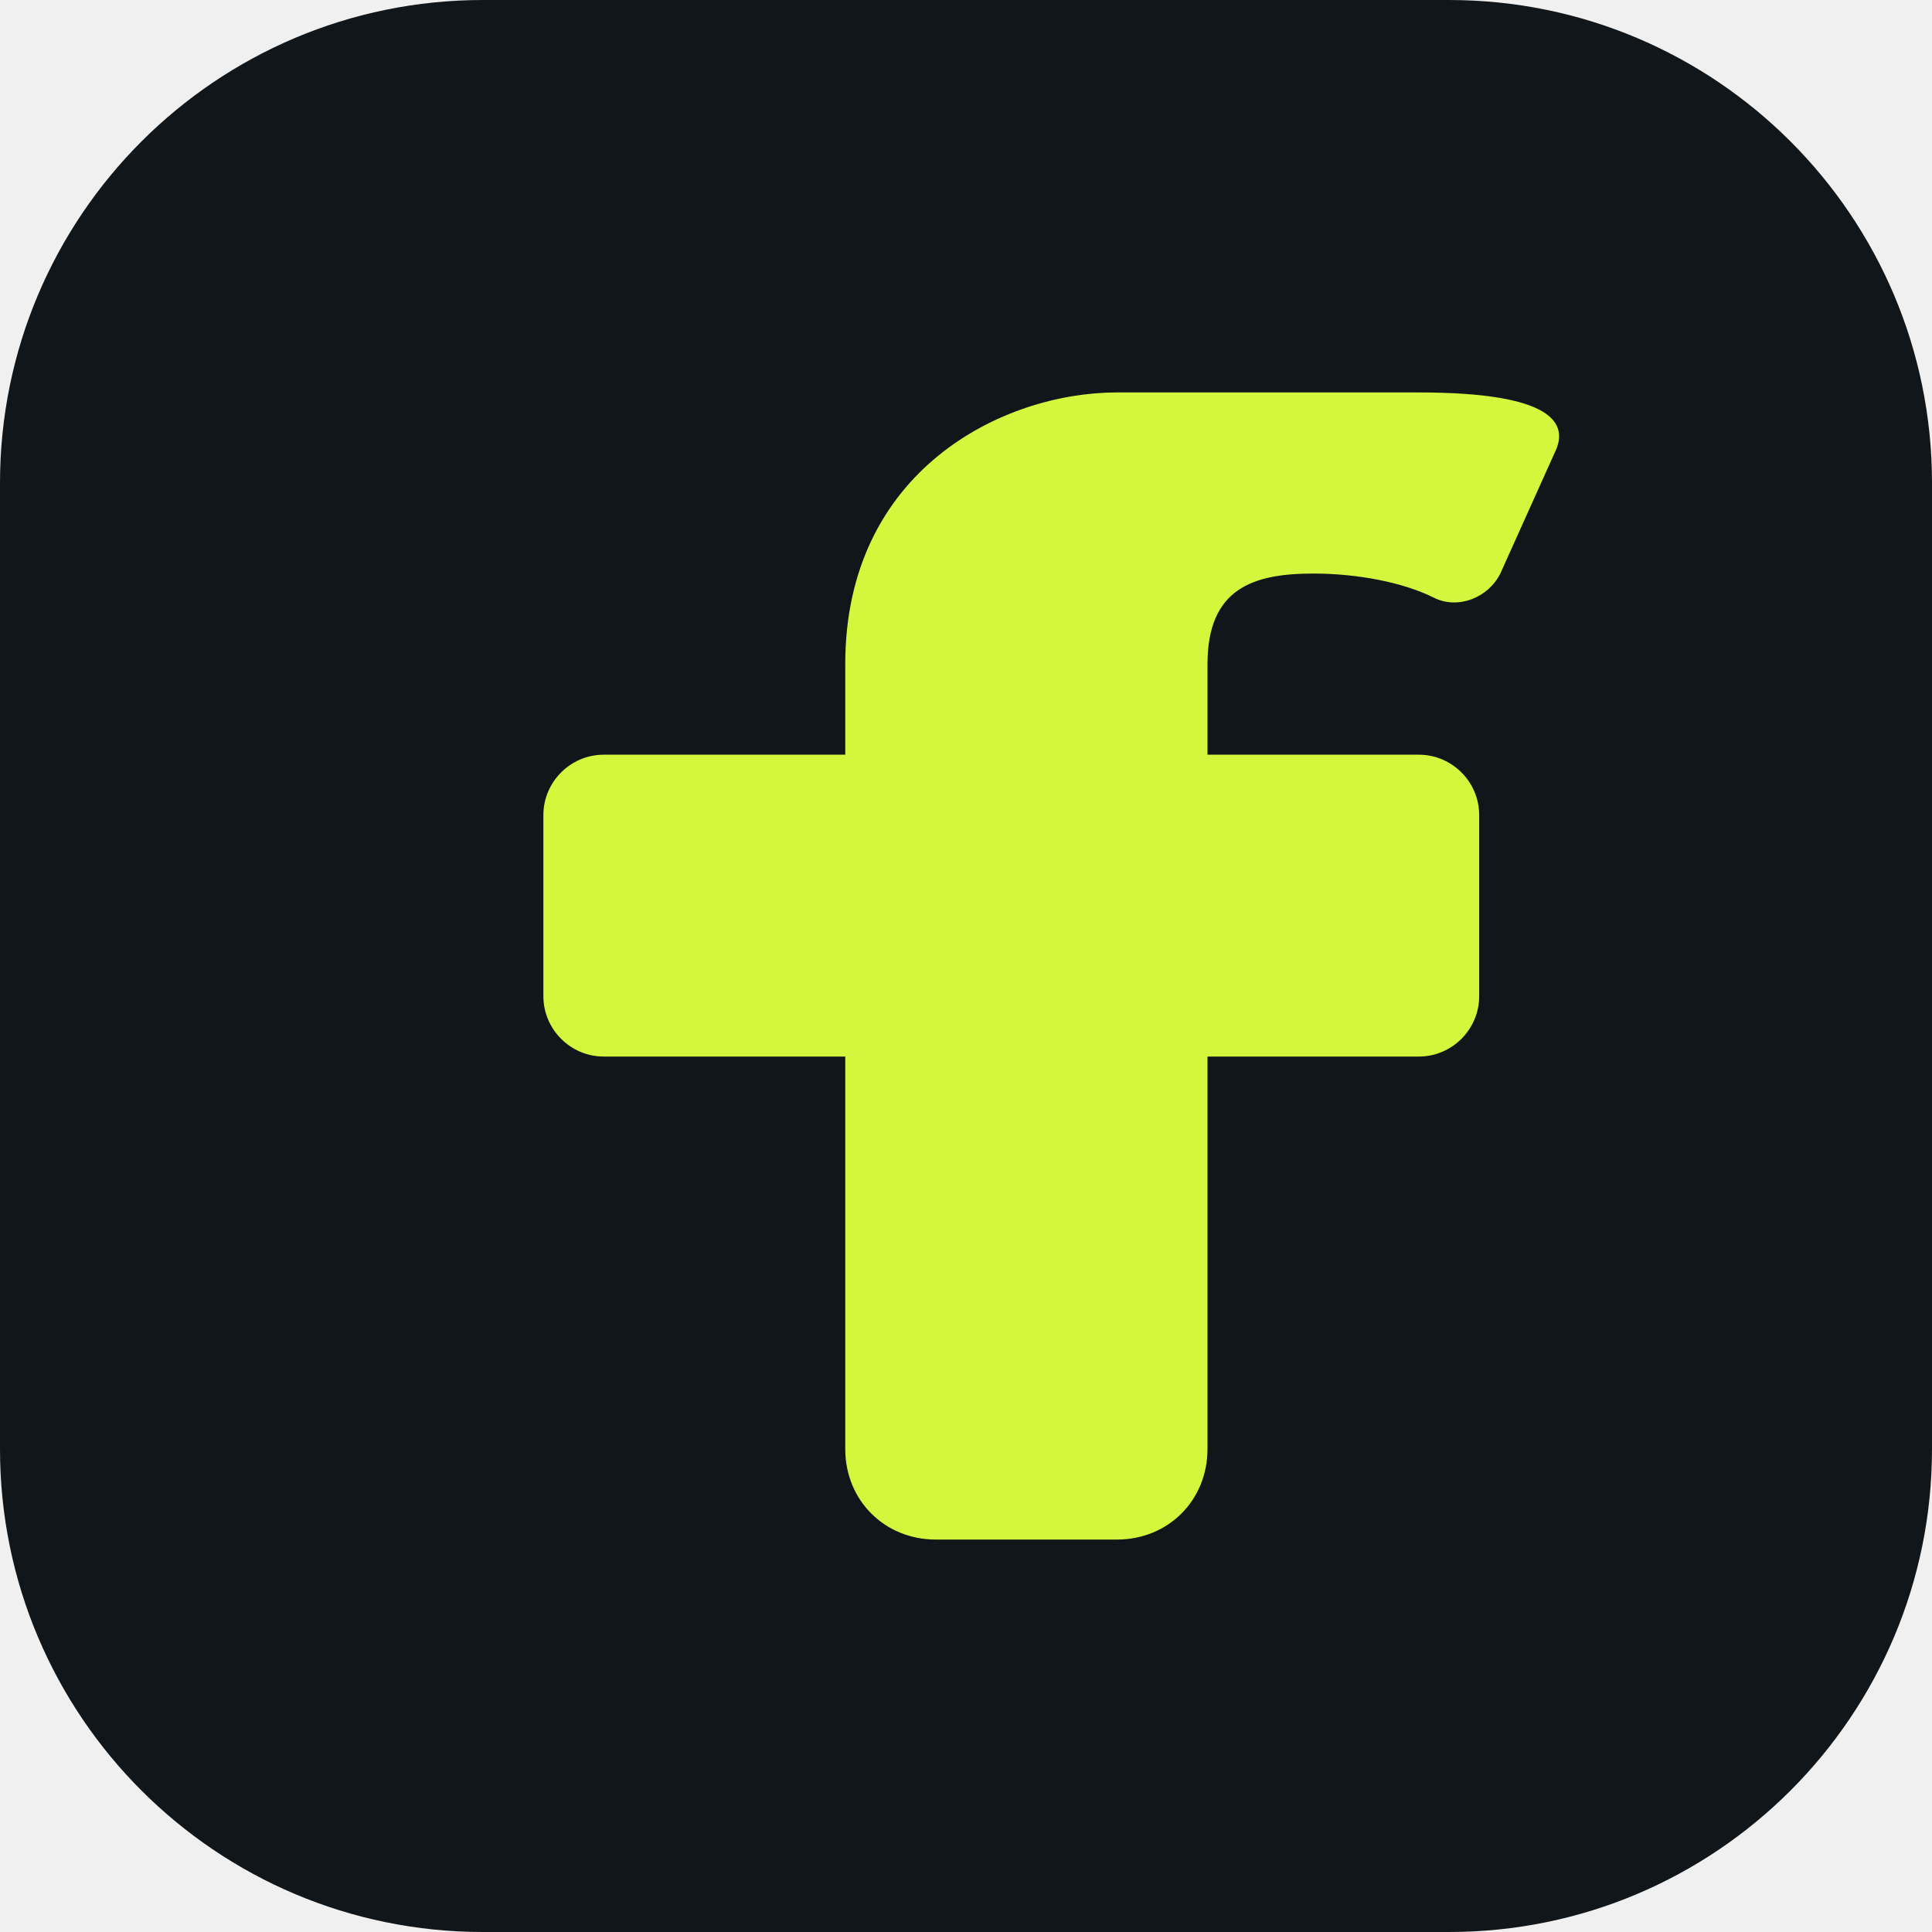
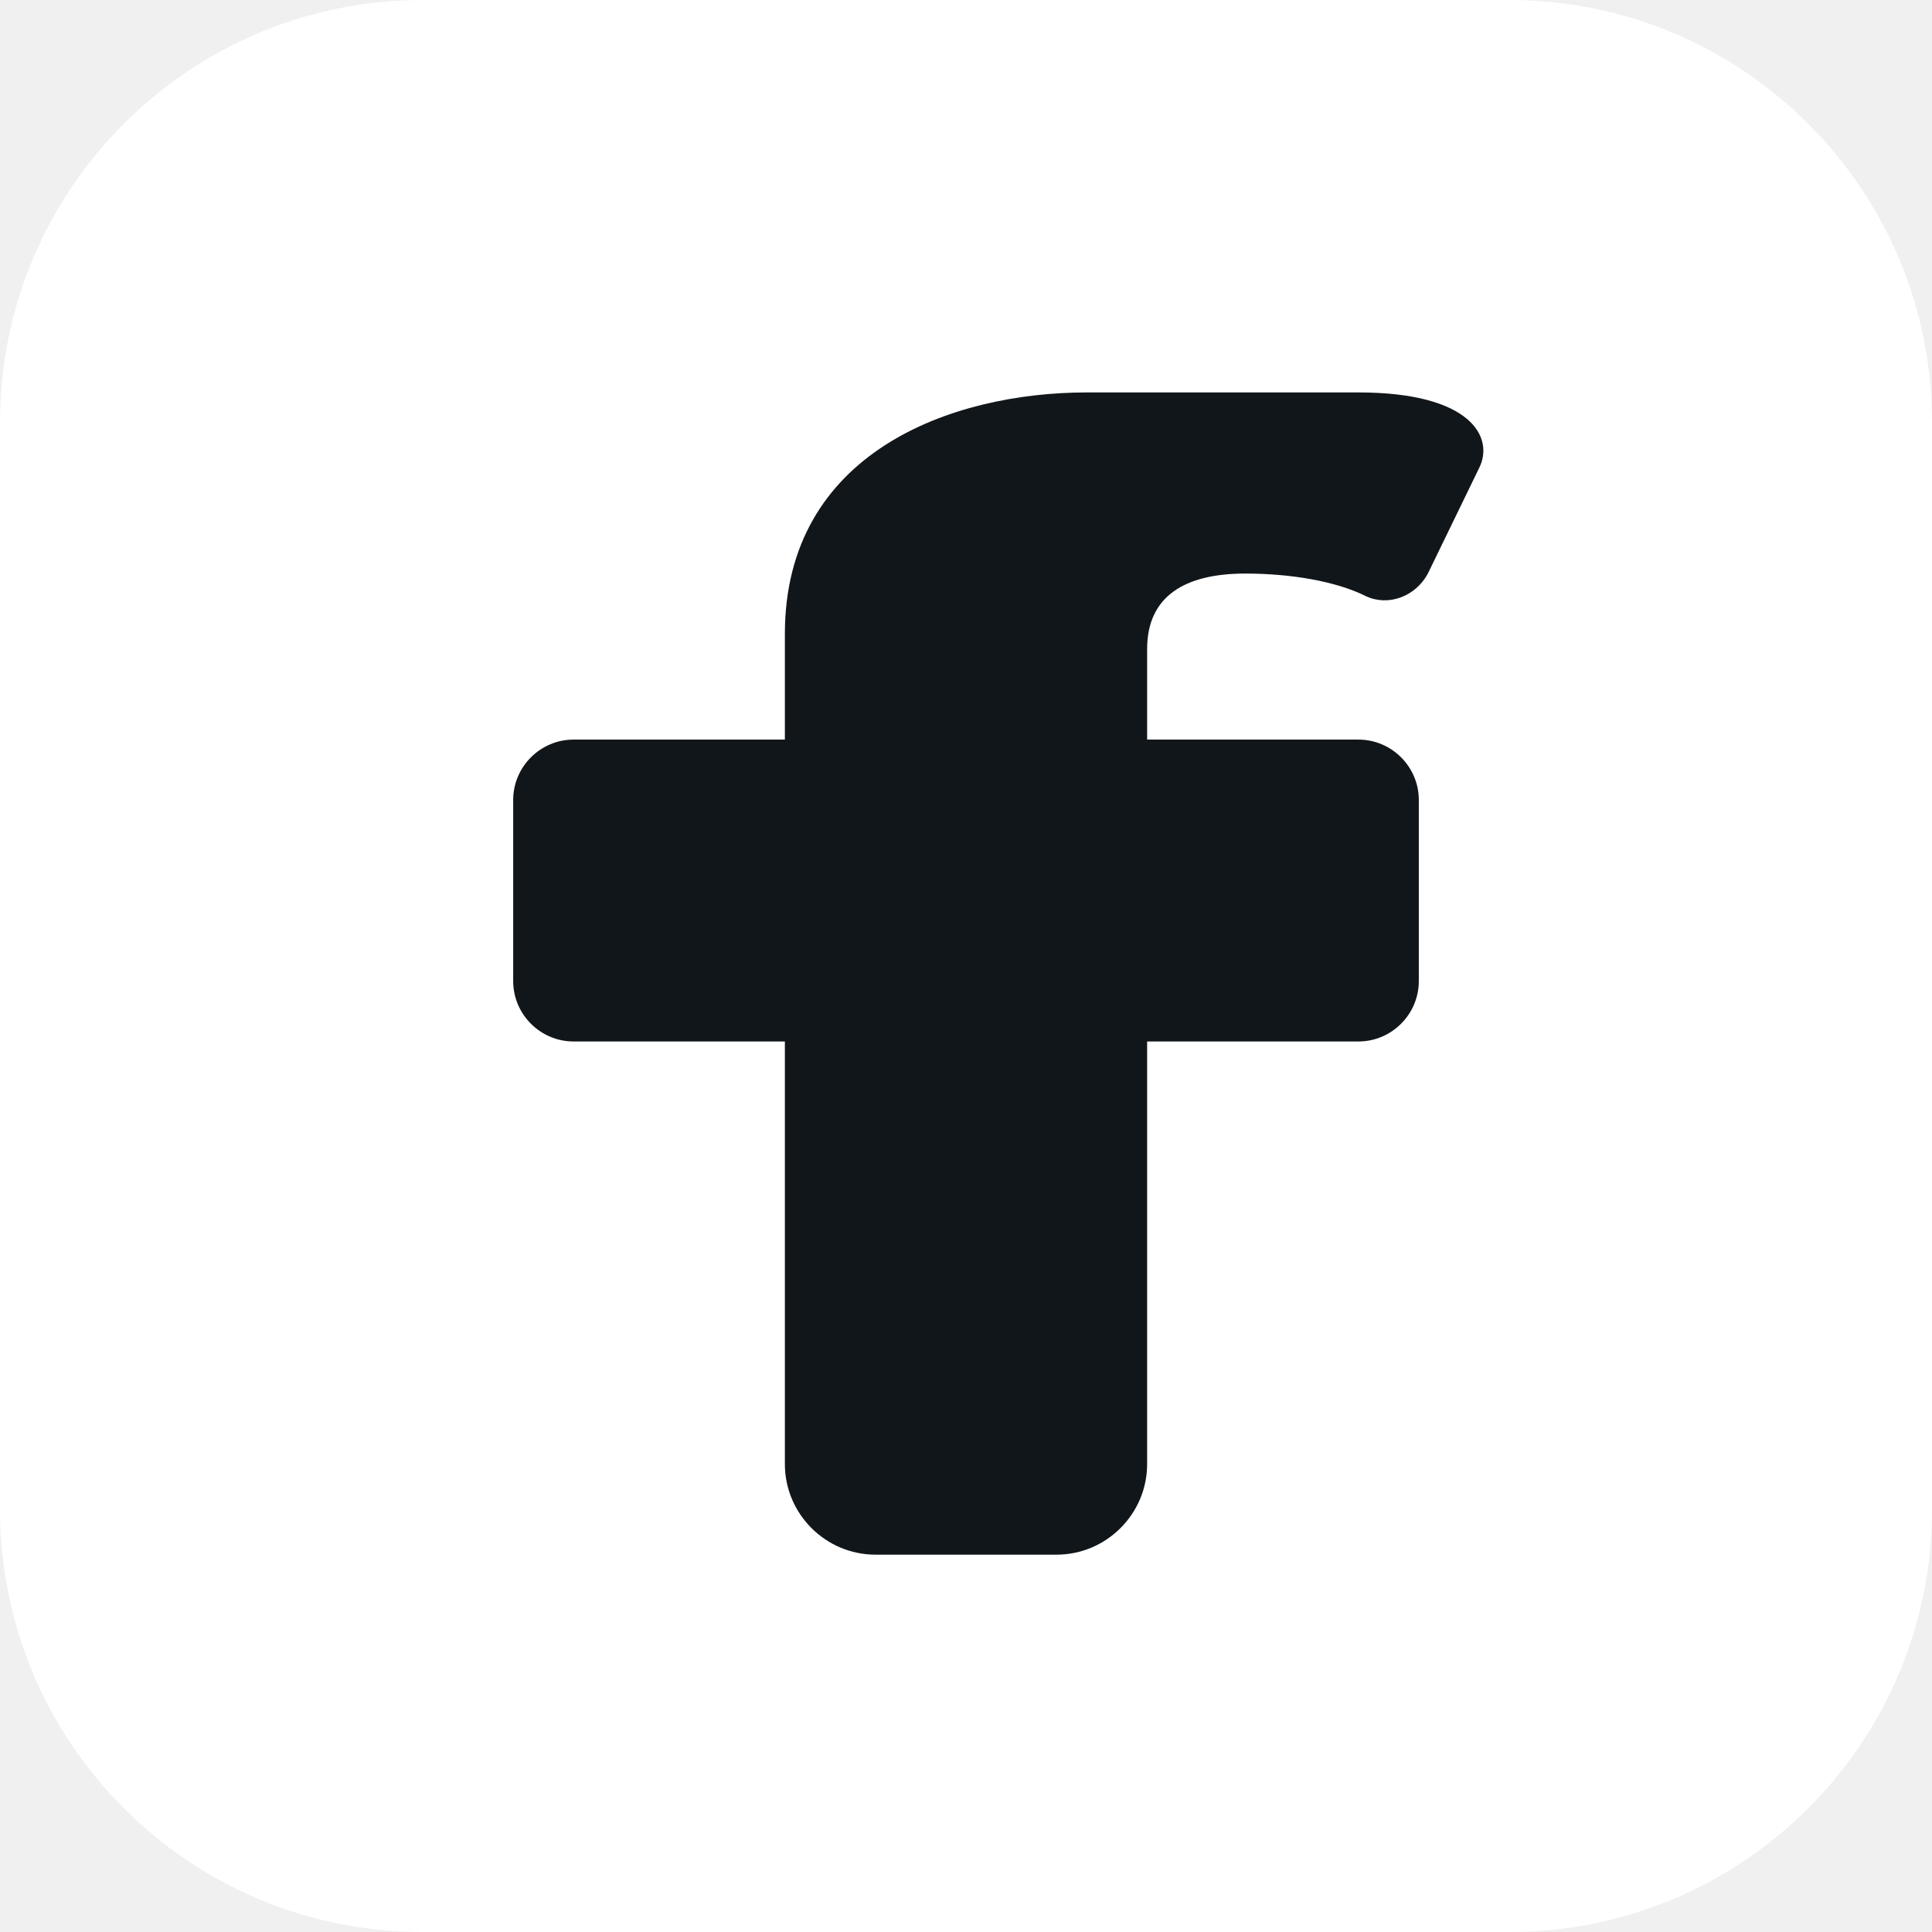
- <svg xmlns="http://www.w3.org/2000/svg" viewBox="0 0 64 64" width="64" height="64">
-   <rect width="64" height="64" rx="16" fill="#11161a" />
-   <path d="M 37 13 C 33.2 13 28 15.6 28 22 L 28 25 L 20 25 C 18.9 25 18 25.9 18 27 L 18 33 C 18 34.1 18.9 35 20 35 L 28 35 L 28 48 C 28 49.7 29.3 51 31 51 L 37 51 C 38.7 51 40 49.7 40 48 L 40 35 L 47 35 C 48.1 35 49 34.1 49 33 L 49 27 C 49 25.9 48.1 25 47 25 L 40 25 L 40 22 C 40 19.5 41.5 19 43.5 19 C 45 19 46.5 19.3 47.5 19.8 C 48.3 20.2 49.3 19.8 49.7 19 L 51.5 15 C 52 14 51.4 13 47 13 Z" fill="#d4f63c" />
+ <svg xmlns="http://www.w3.org/2000/svg" viewBox="0 0 128 128" width="128" height="128" shape-rendering="geometricPrecision">
+   <rect width="128" height="128" rx="28" fill="#ffffff" />
+   <path d="M 72 26 C 63 26 52 30 52 42 L 52 49 L 38 49 C 35.8 49 34 50.8 34 53 L 34 65 C 34 67.2 35.8 69 38 69 L 52 69 L 52 97 C 52 100.3 54.7 103 58 103 L 70 103 C 73.3 103 76 100.3 76 97 L 76 69 L 90 69 C 92.2 69 94 67.2 94 65 L 94 53 C 94 50.8 92.2 49 90 49 L 76 49 L 76 43 C 76 39.5 78.5 38 82.5 38 C 85.5 38 88.5 38.5 90.5 39.5 C 92 40.2 93.8 39.5 94.6 38 L 98 31 C 99 29 97.5 26 90 26 Z" fill="#11161a" fill-rule="evenodd" />
</svg>
